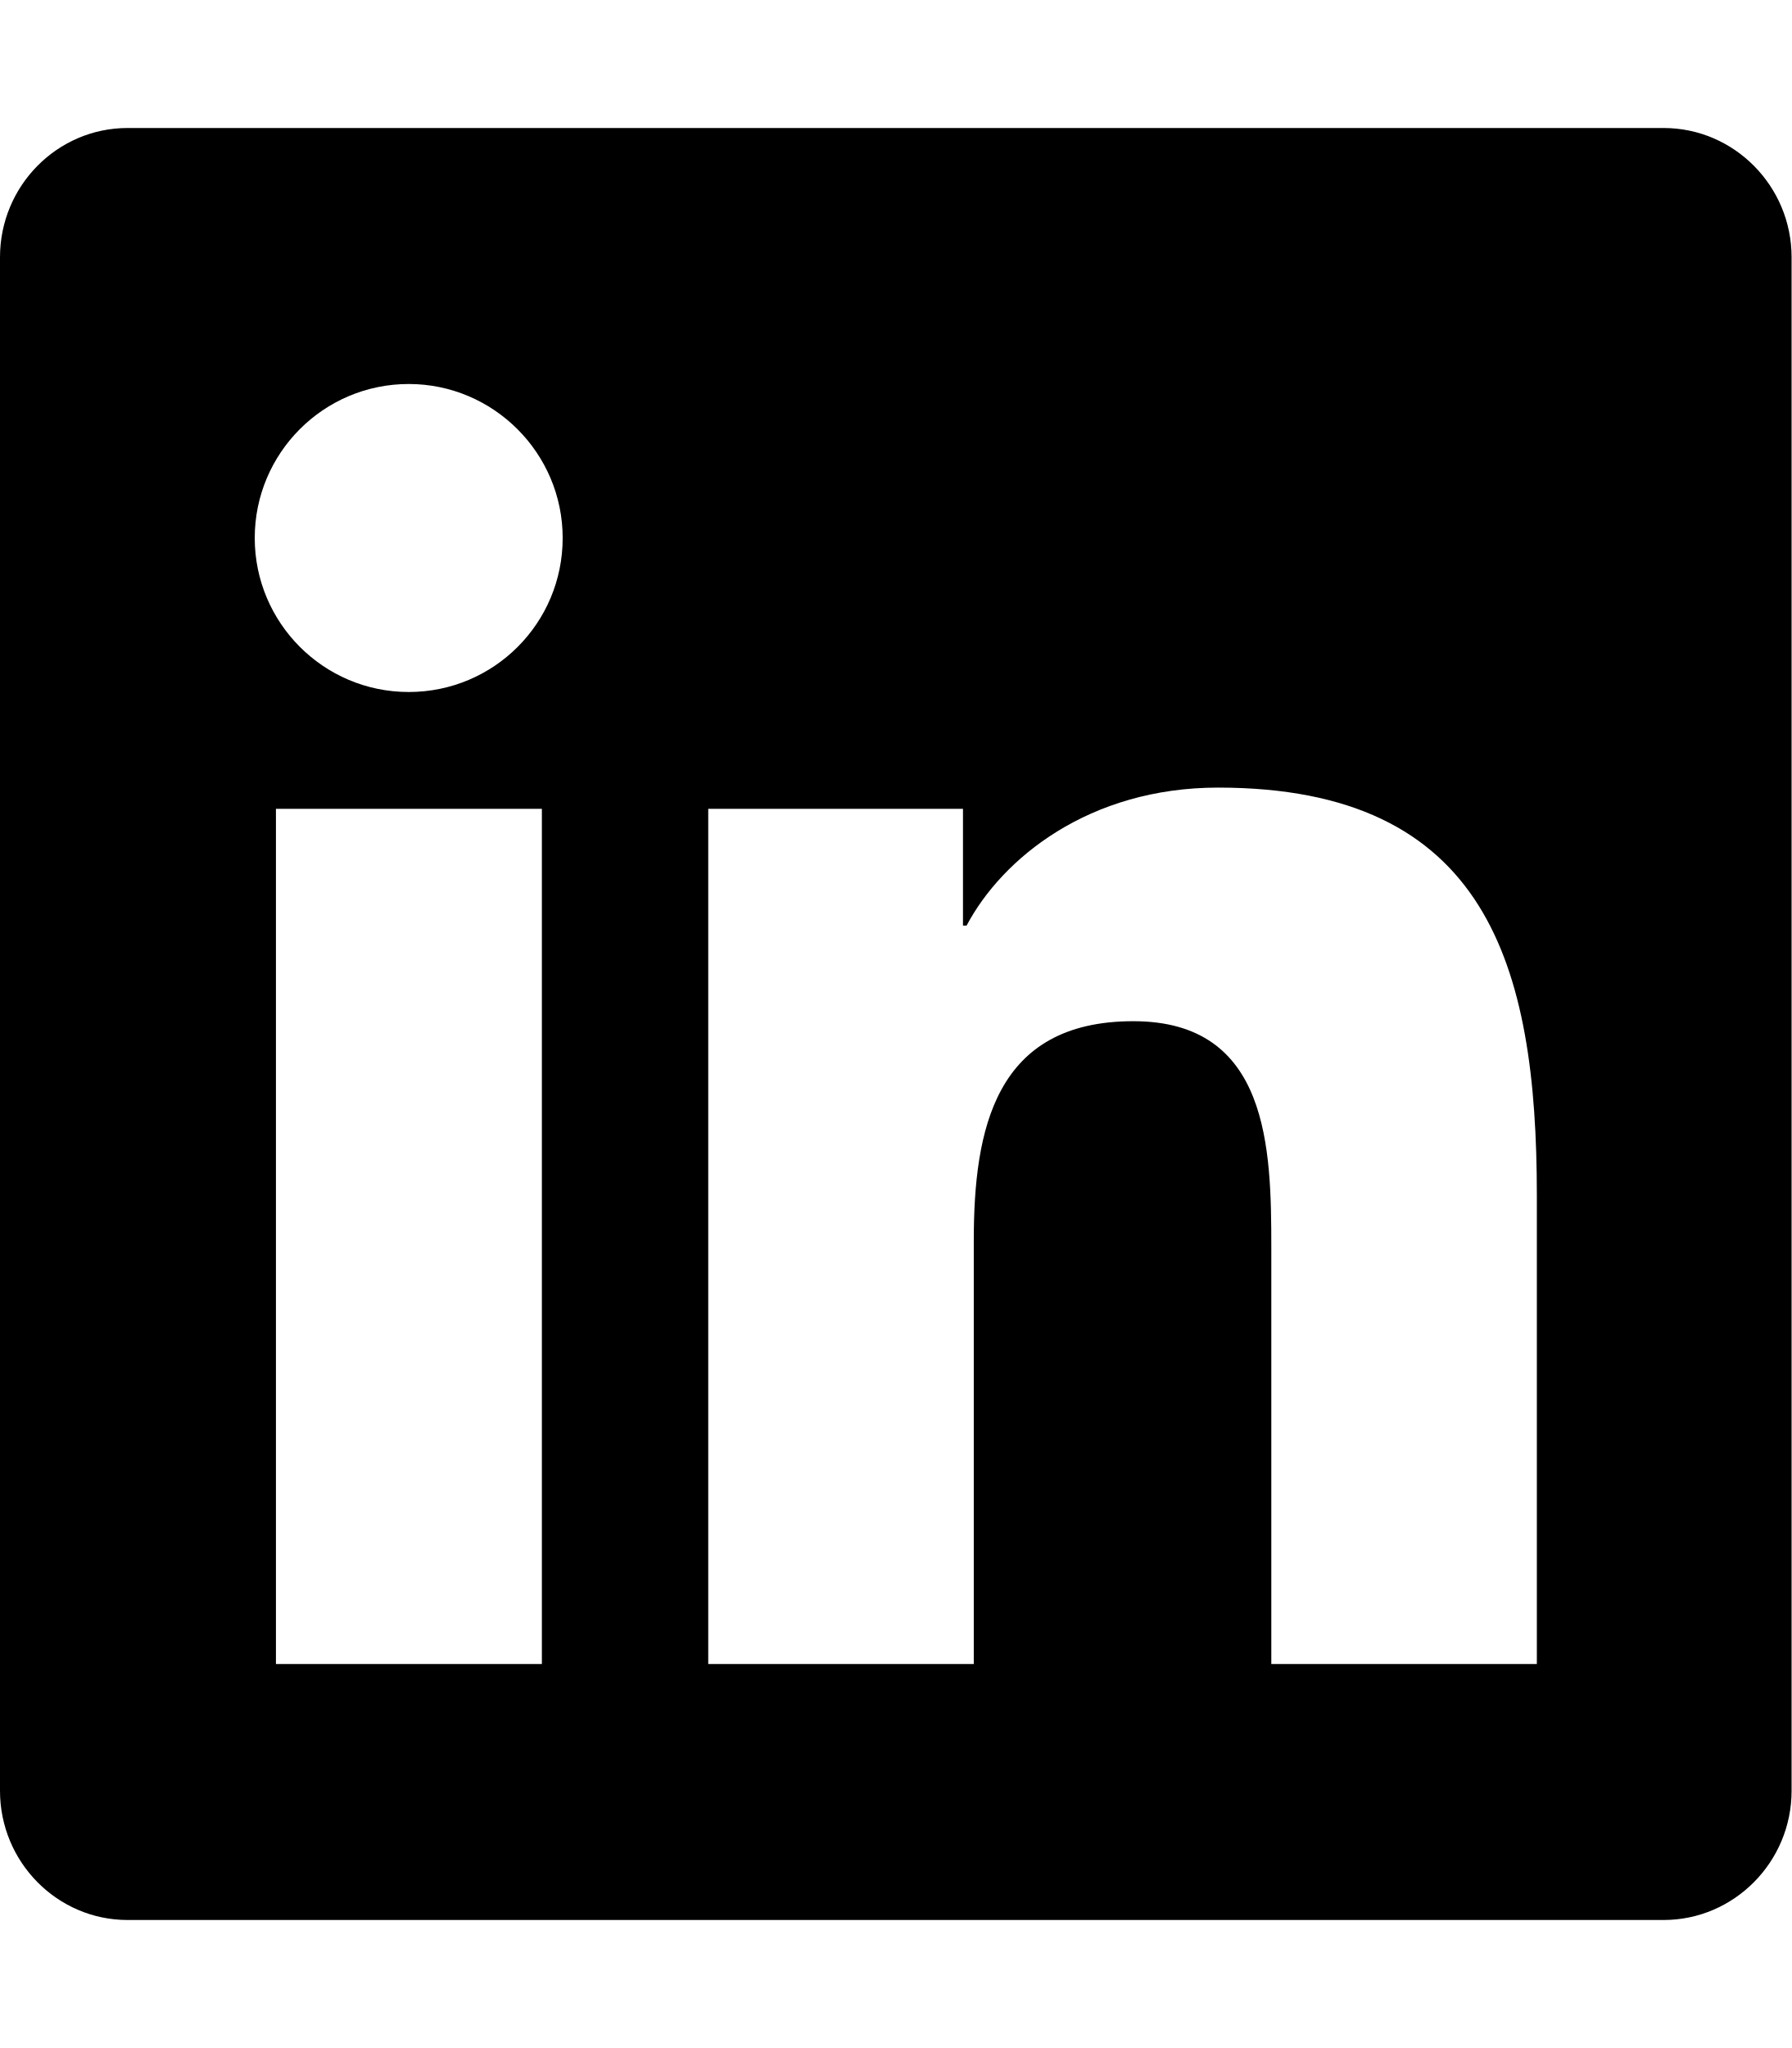
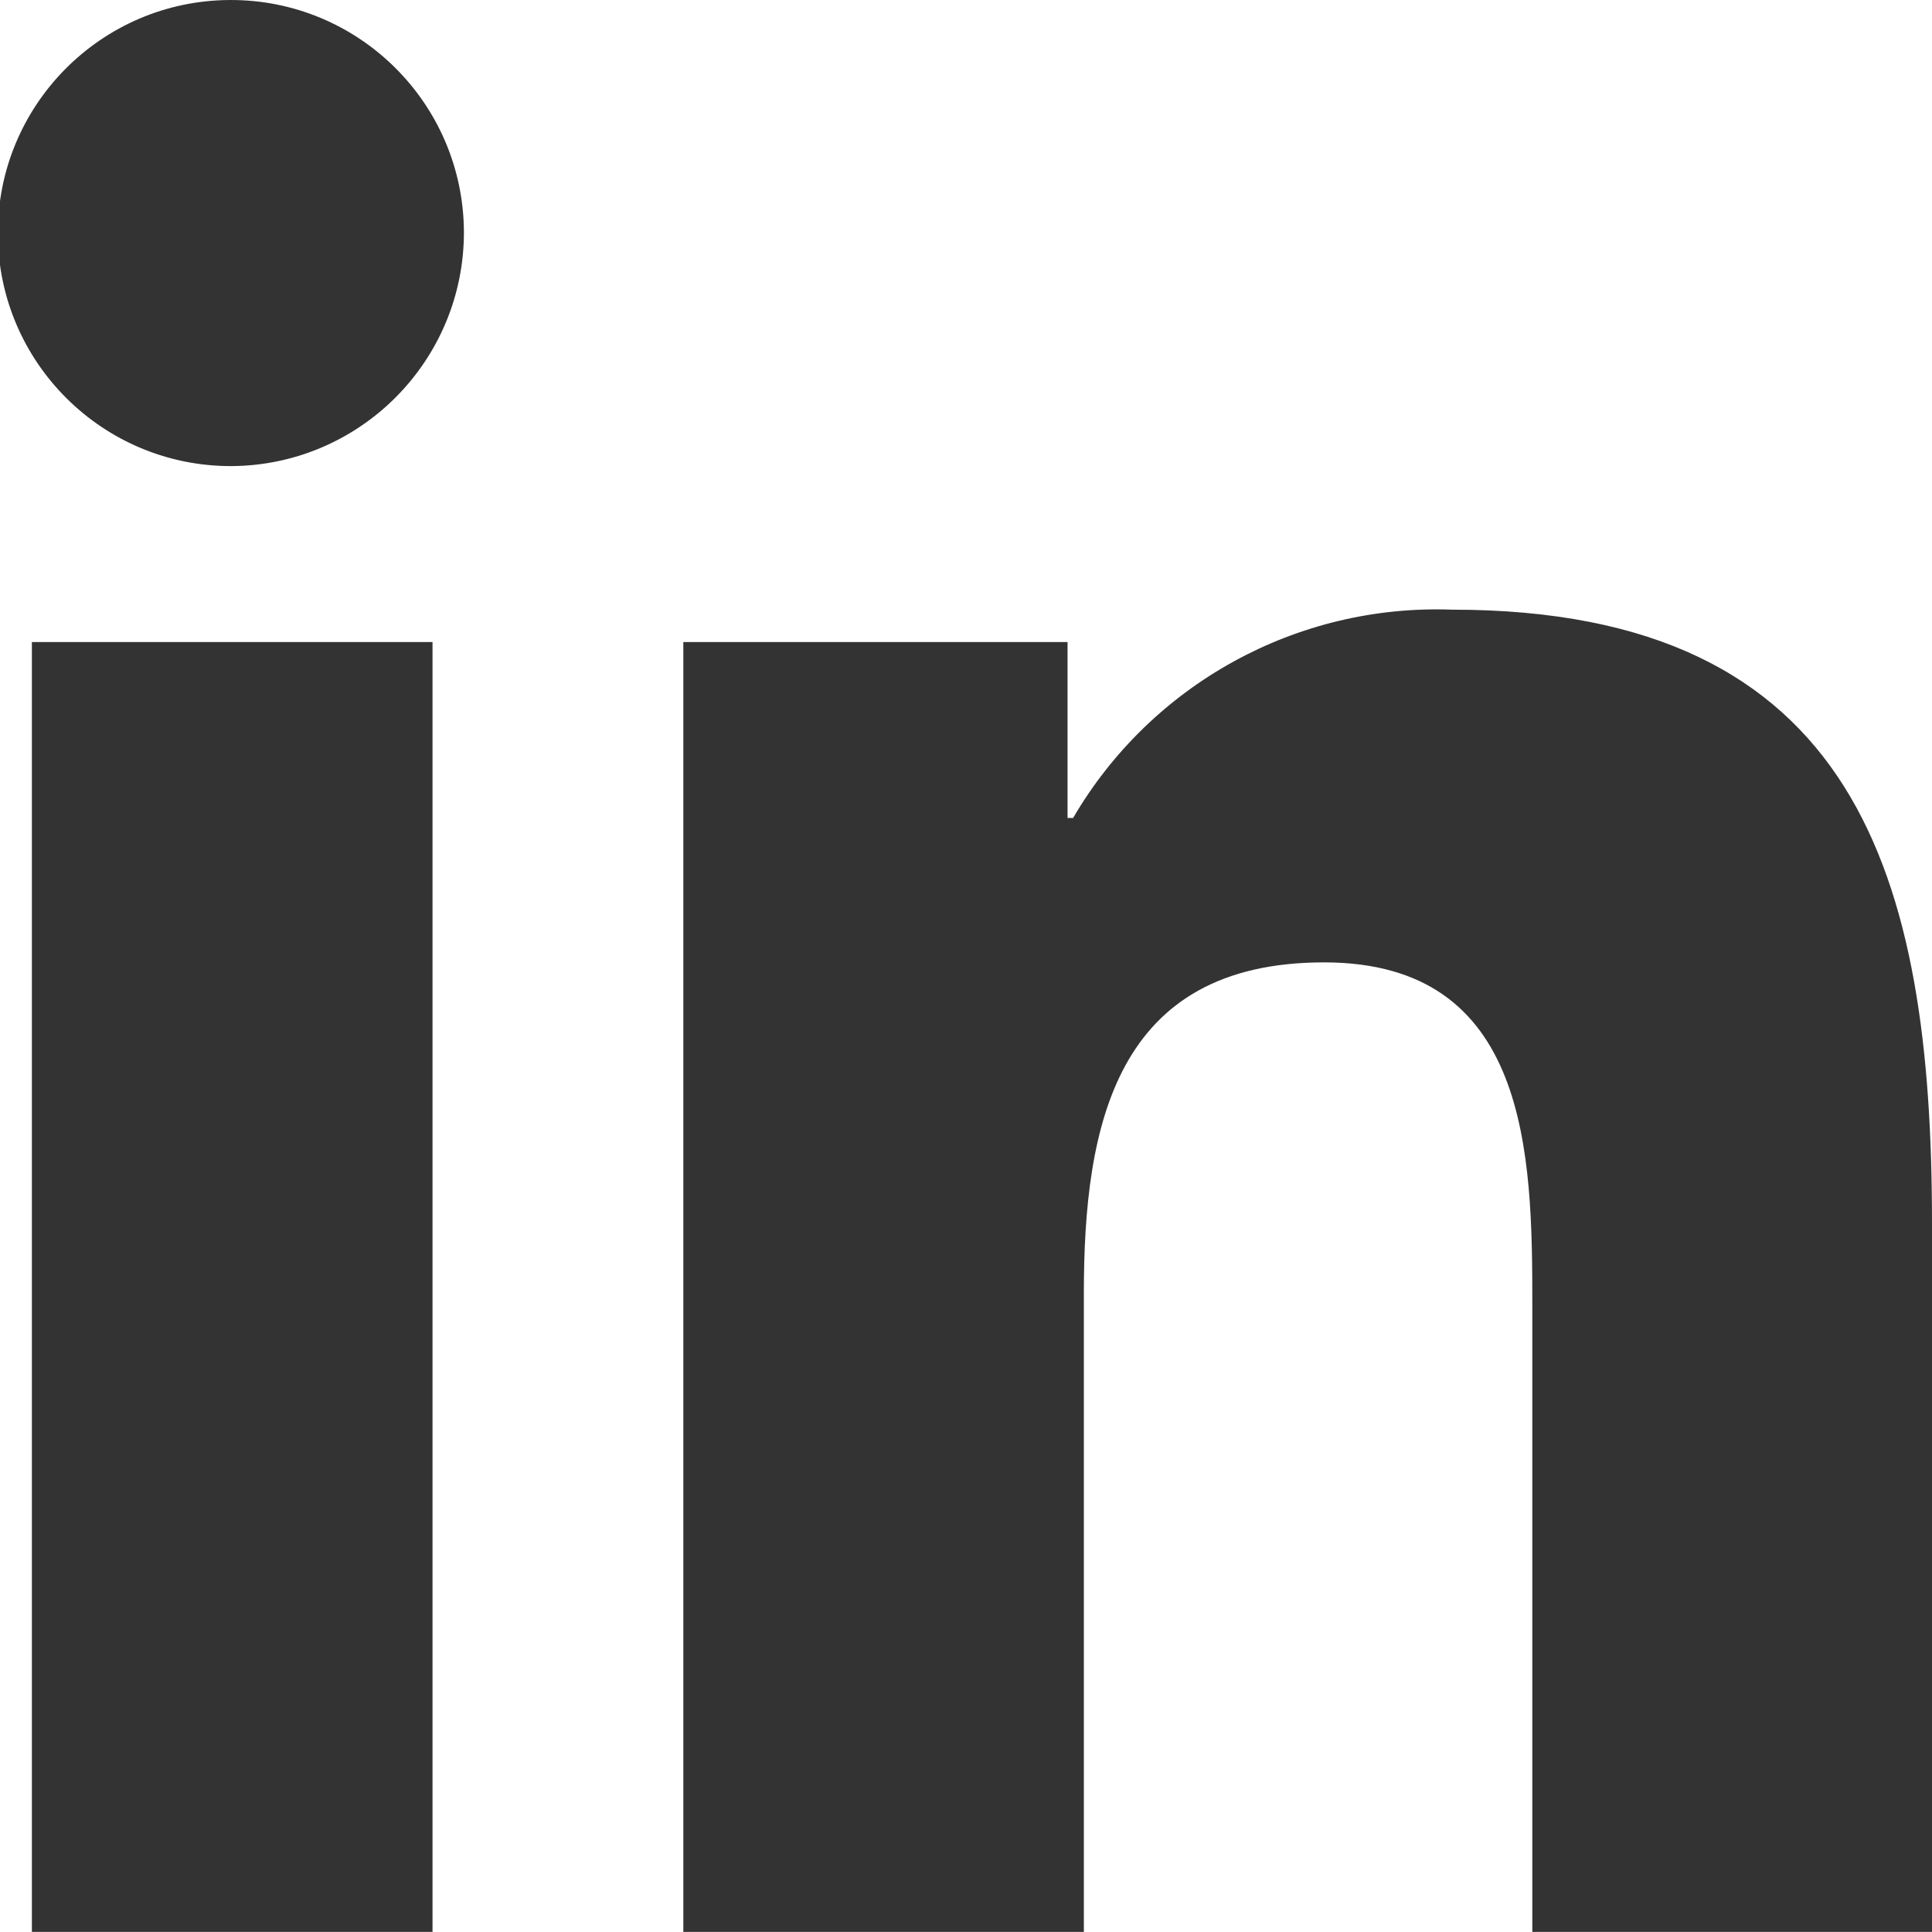
- <svg xmlns="http://www.w3.org/2000/svg" aria-hidden="true" focusable="false" data-prefix="fab" data-icon="linkedin" class="svg-inline--fa fa-linkedin fa-w-14" role="img" viewBox="0 0 448 512">
-   <path fill="currentColor" d="M416 32H31.9C14.3 32 0 46.5 0 64.3v383.4C0 465.5 14.3 480 31.9 480H416c17.6 0 32-14.5 32-32.3V64.3c0-17.8-14.4-32.3-32-32.3zM135.4 416H69V202.2h66.5V416zm-33.2-243c-21.3 0-38.5-17.3-38.5-38.5S80.9 96 102.2 96c21.2 0 38.5 17.3 38.5 38.5 0 21.3-17.2 38.5-38.5 38.5zm282.1 243h-66.4V312c0-24.8-.5-56.7-34.5-56.7-34.6 0-39.9 27-39.9 54.9V416h-66.4V202.2h63.7v29.2h.9c8.9-16.8 30.6-34.5 62.9-34.5 67.2 0 79.7 44.3 79.7 101.9V416z" />
+ <svg xmlns="http://www.w3.org/2000/svg" width="16" height="16" viewBox="0 0 16 16">
+   <path id="Icon_awesome-linkedin-in" data-name="Icon awesome-linkedin-in" d="M3.582,16H.264V5.318H3.582ZM1.921,3.861A1.93,1.93,0,1,1,3.842,1.922,1.937,1.937,0,0,1,1.921,3.861ZM16,16h-3.31V10.8c0-1.239-.025-2.829-1.725-2.829-1.725,0-1.989,1.346-1.989,2.739V16H5.659V5.318H8.841V6.775h.046A3.486,3.486,0,0,1,12.026,5.05C15.383,5.05,16,7.261,16,10.133V16Z" transform="translate(0 -0.001)" fill="#333" />
</svg>
